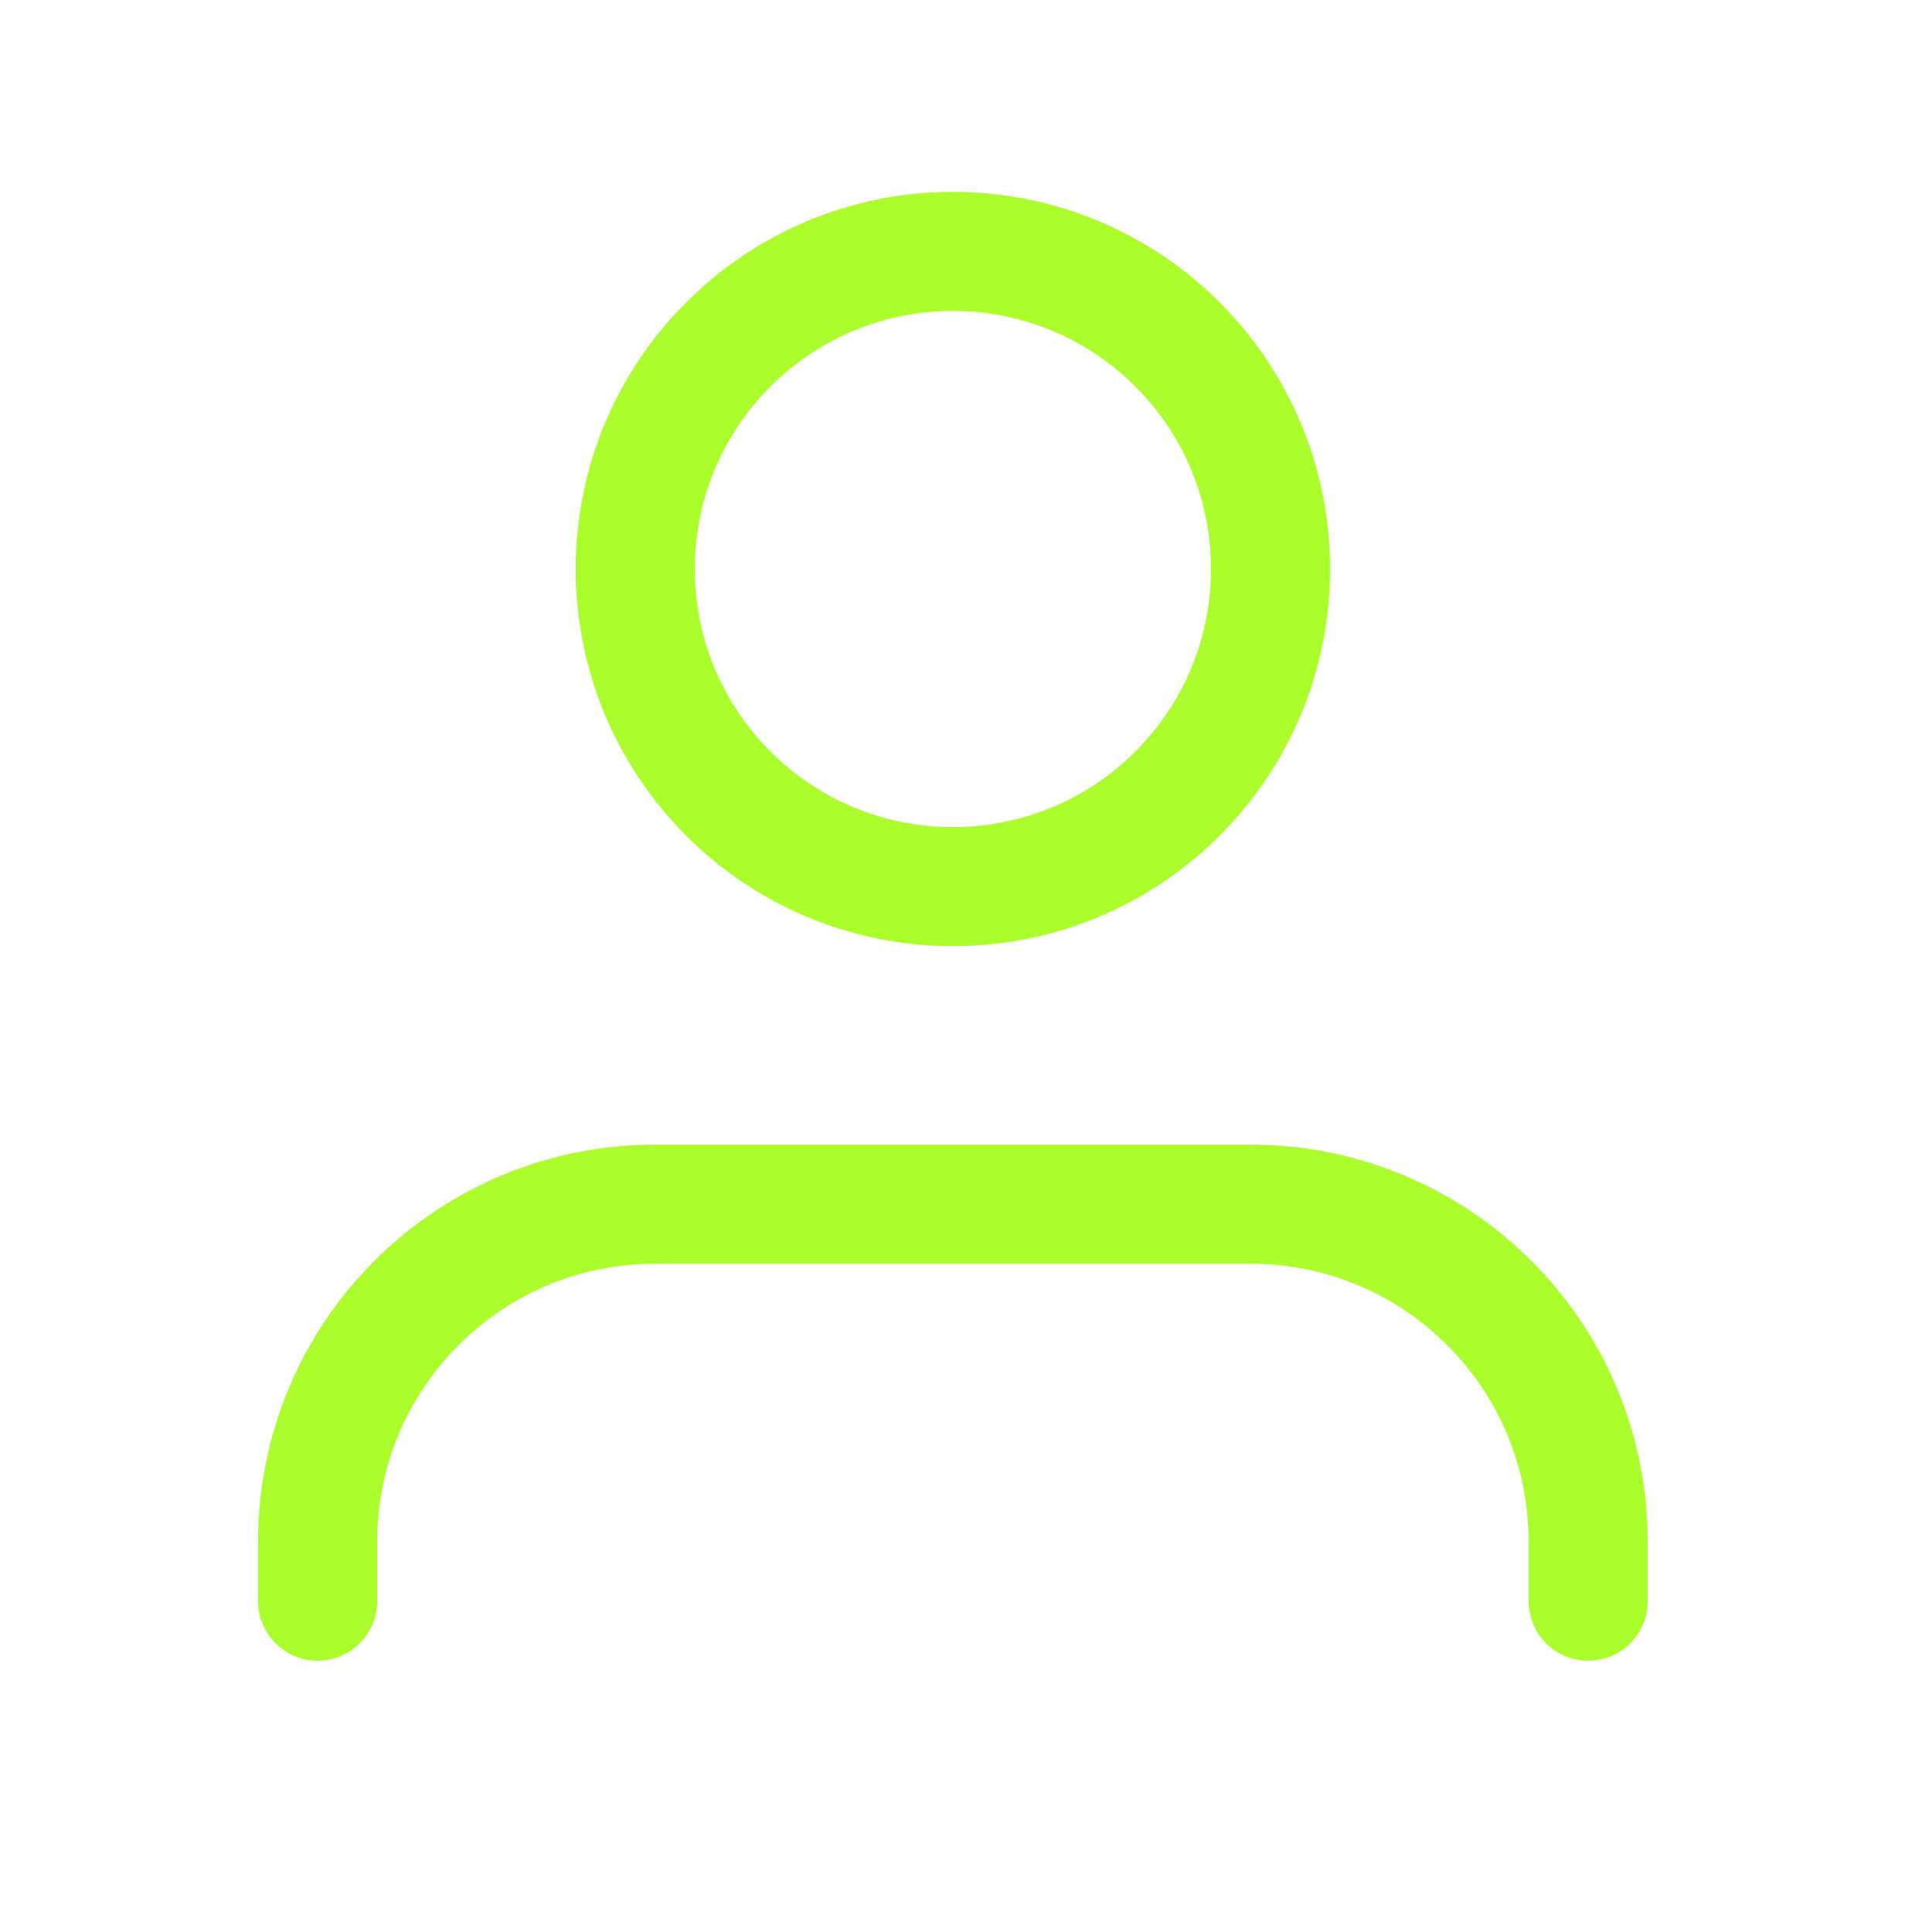
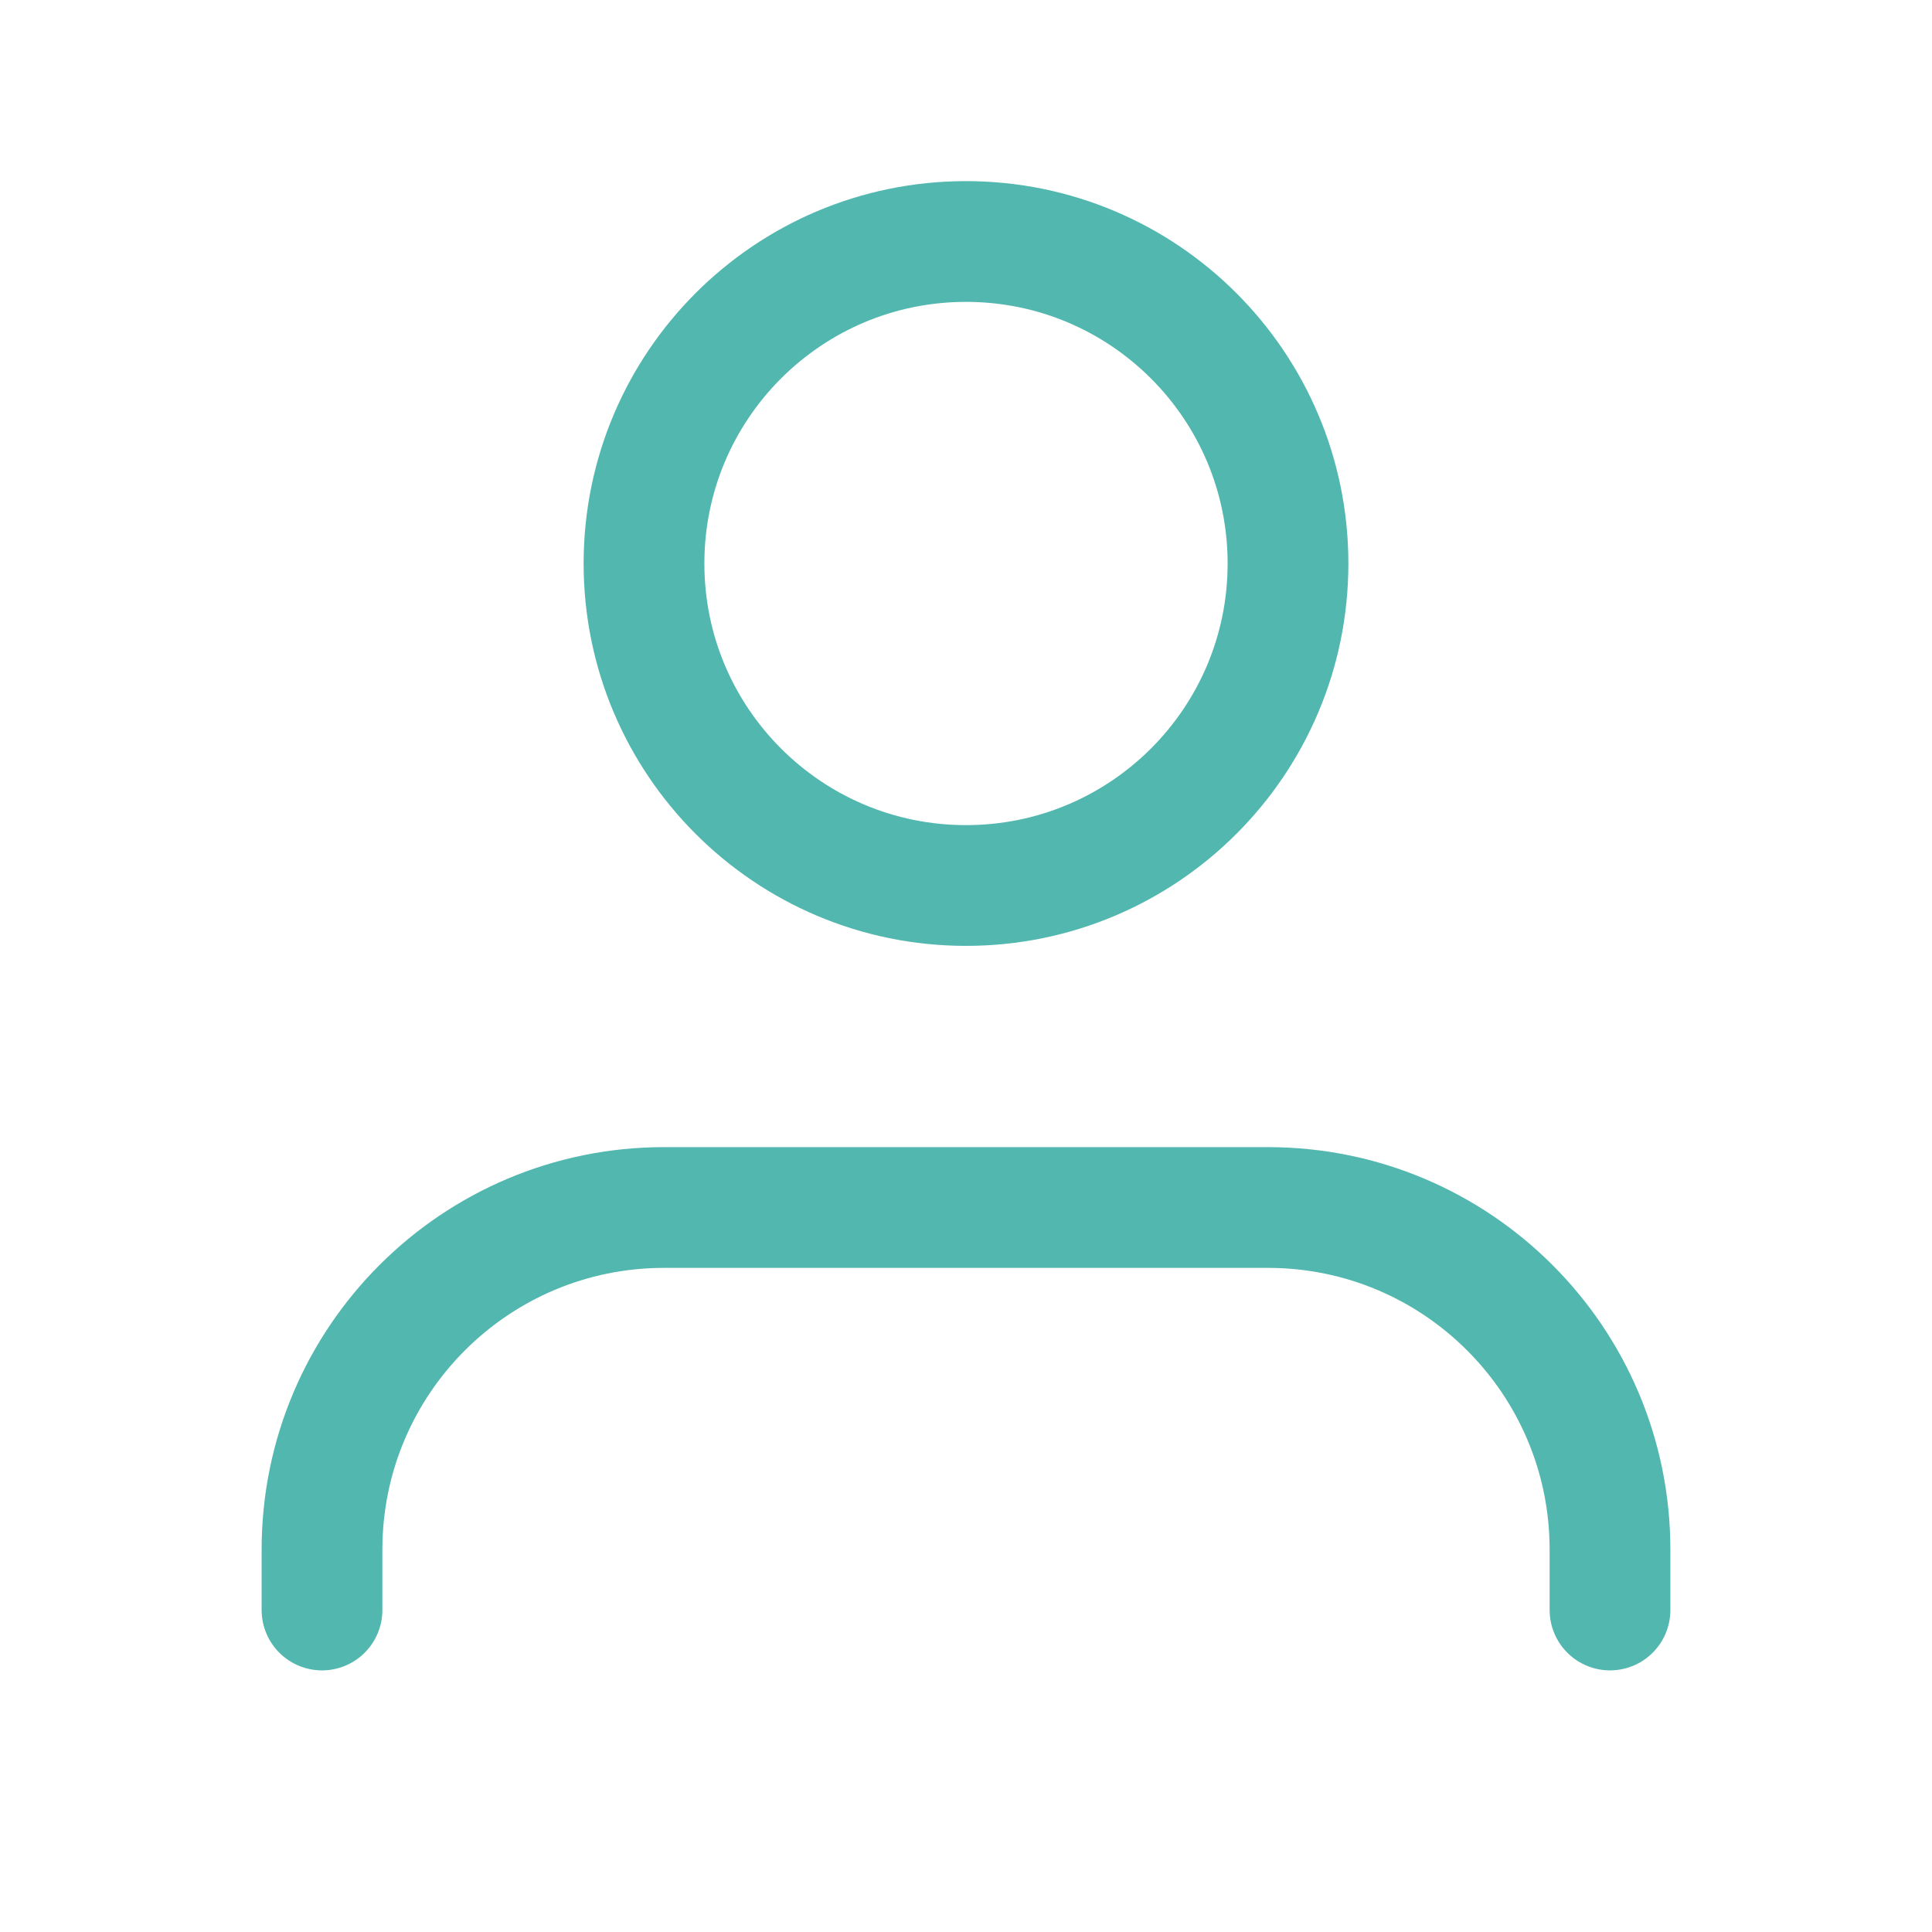
- <svg xmlns="http://www.w3.org/2000/svg" width="72" height="73" viewBox="0 0 72 73" fill="none">
-   <path d="M60 60.5V58.25C60 51.208 54.292 45.5 47.25 45.5H24.75C17.708 45.5 12 51.208 12 58.25V60.5" stroke="#ABFE2C" stroke-width="4.5" stroke-linecap="round" stroke-linejoin="round" />
-   <circle cx="36" cy="21.5" r="12" stroke="#ABFE2C" stroke-width="4.5" stroke-linecap="round" stroke-linejoin="round" />
+ <svg xmlns="http://www.w3.org/2000/svg" width="72" height="72" viewBox="0 0 72 72" fill="none">
+   <path d="M60 60V57.75C60 50.708 54.292 45 47.25 45H24.75C17.708 45 12 50.708 12 57.75V60" stroke="#51B7AF" stroke-width="4.5" stroke-linecap="round" stroke-linejoin="round" />
+   <circle cx="36" cy="21" r="12" stroke="#51B7AF" stroke-width="4.5" stroke-linecap="round" stroke-linejoin="round" />
</svg>
